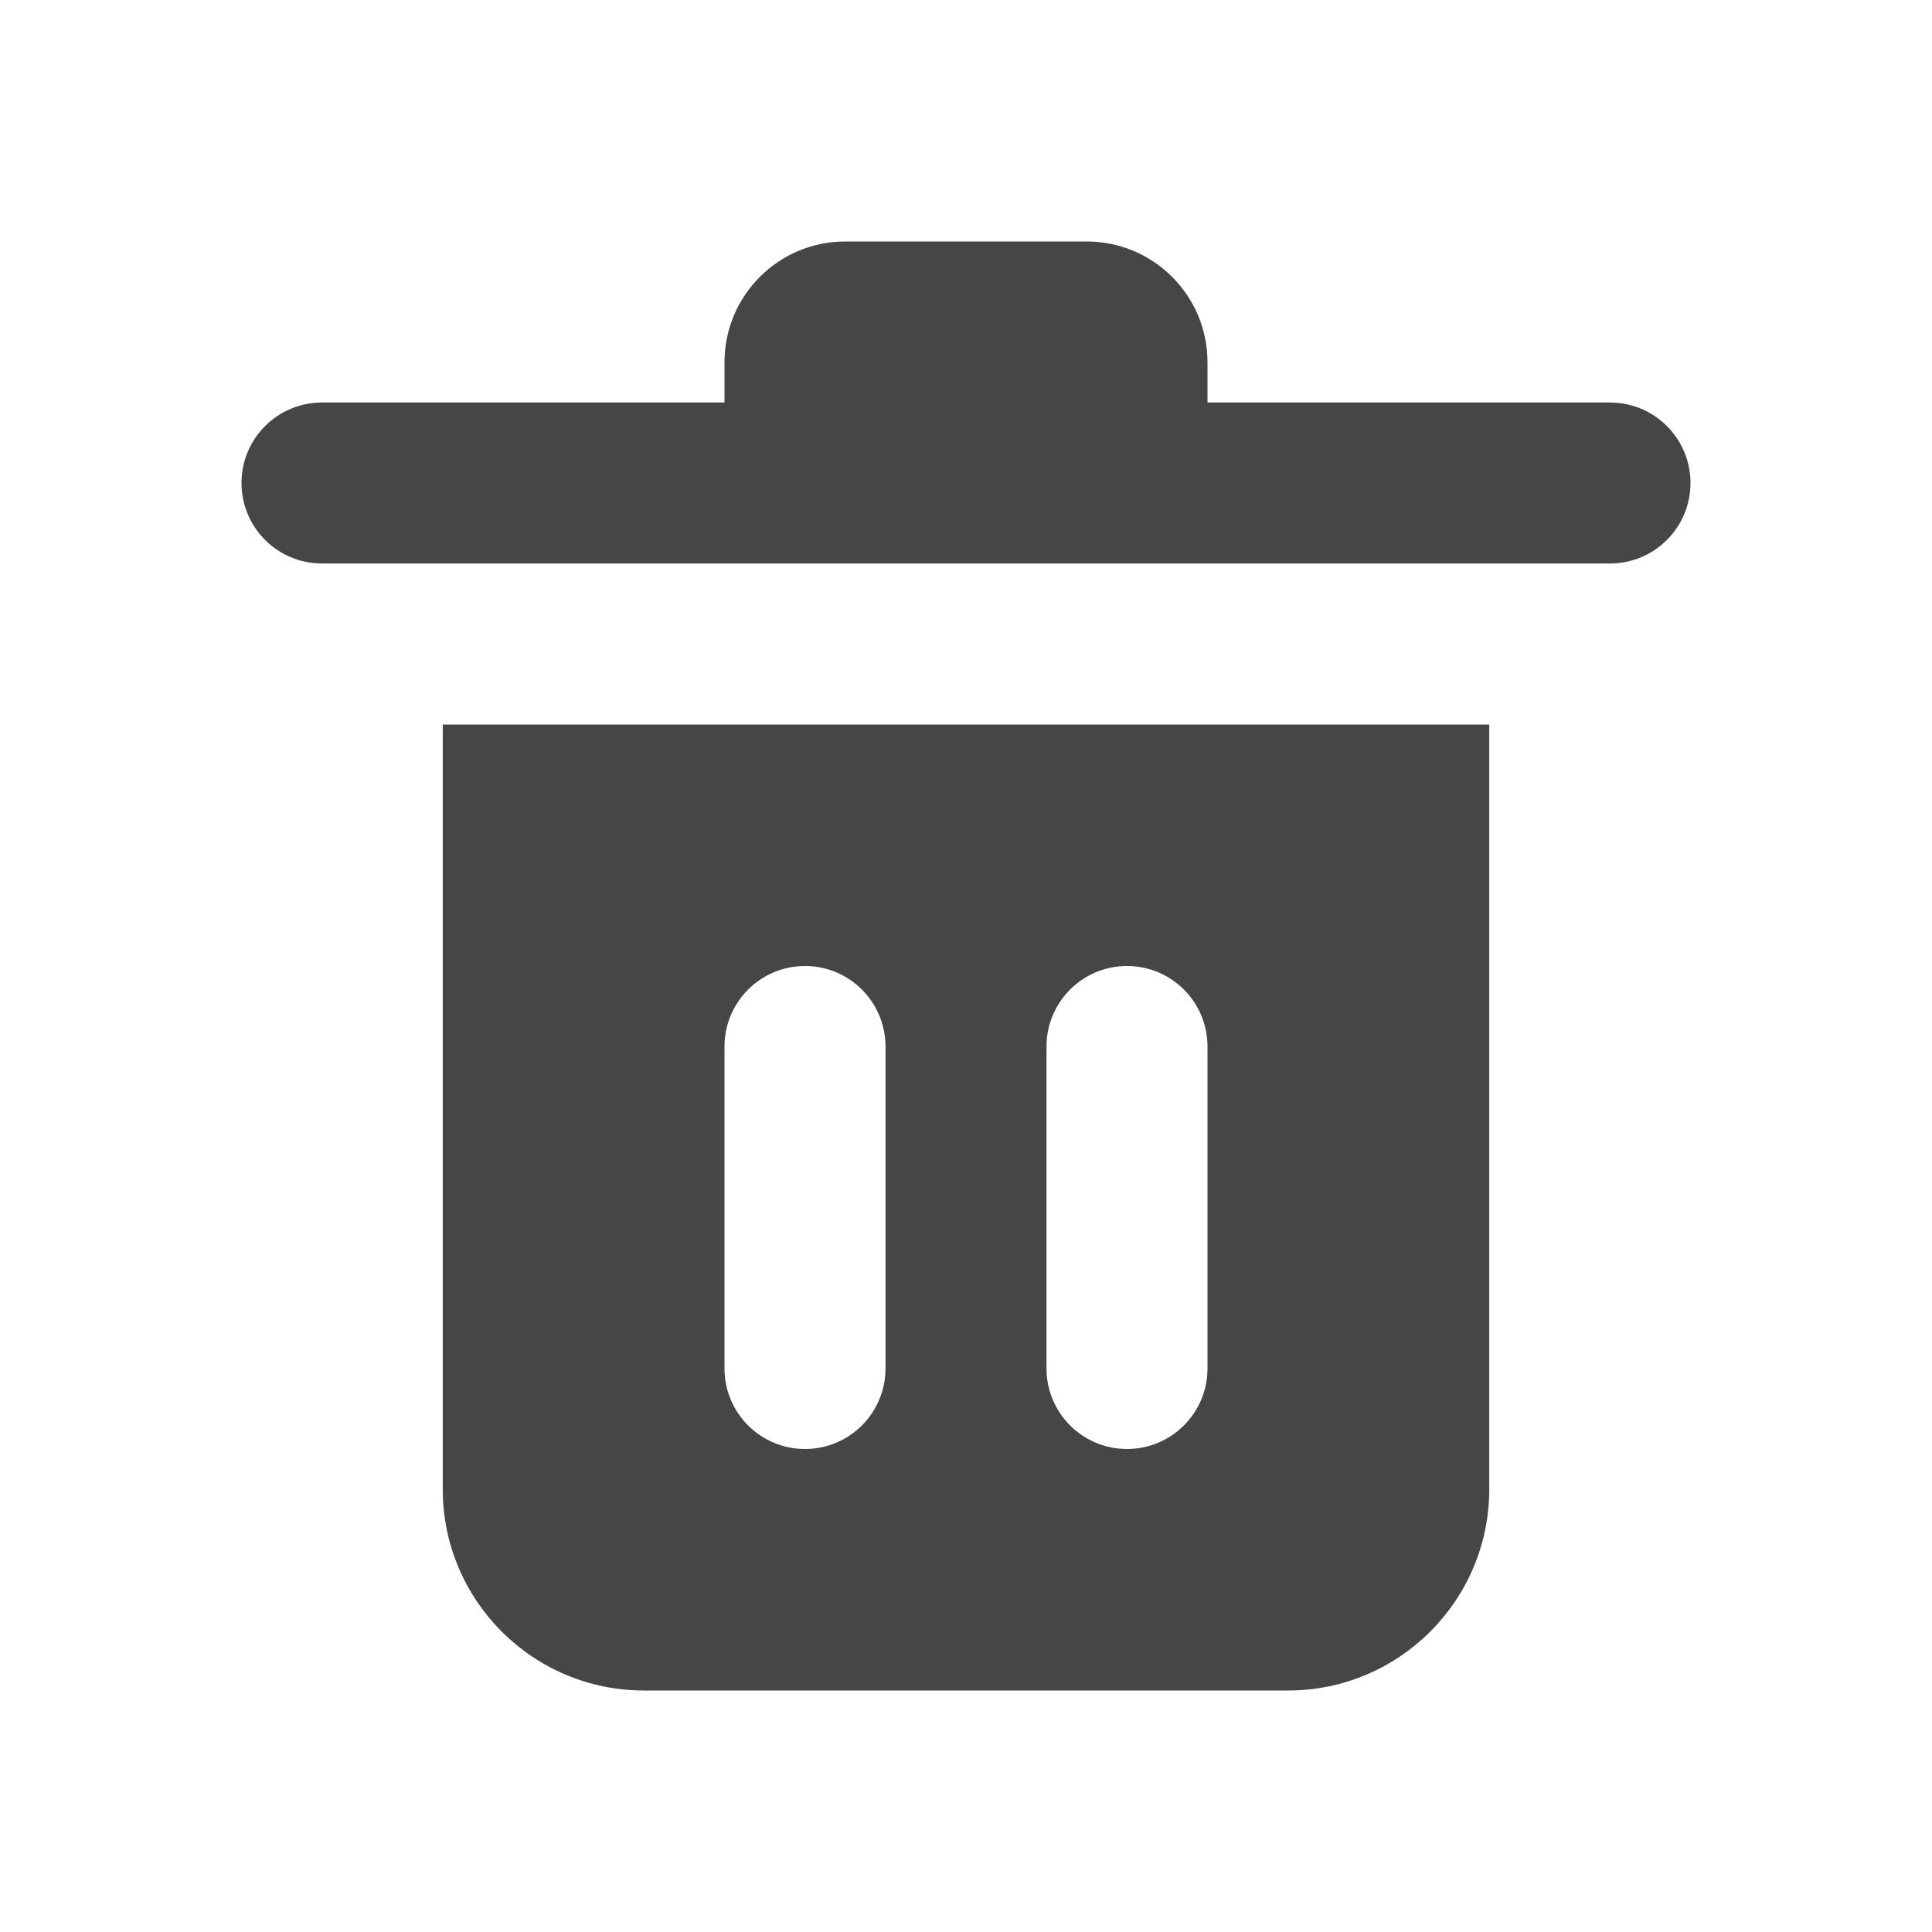
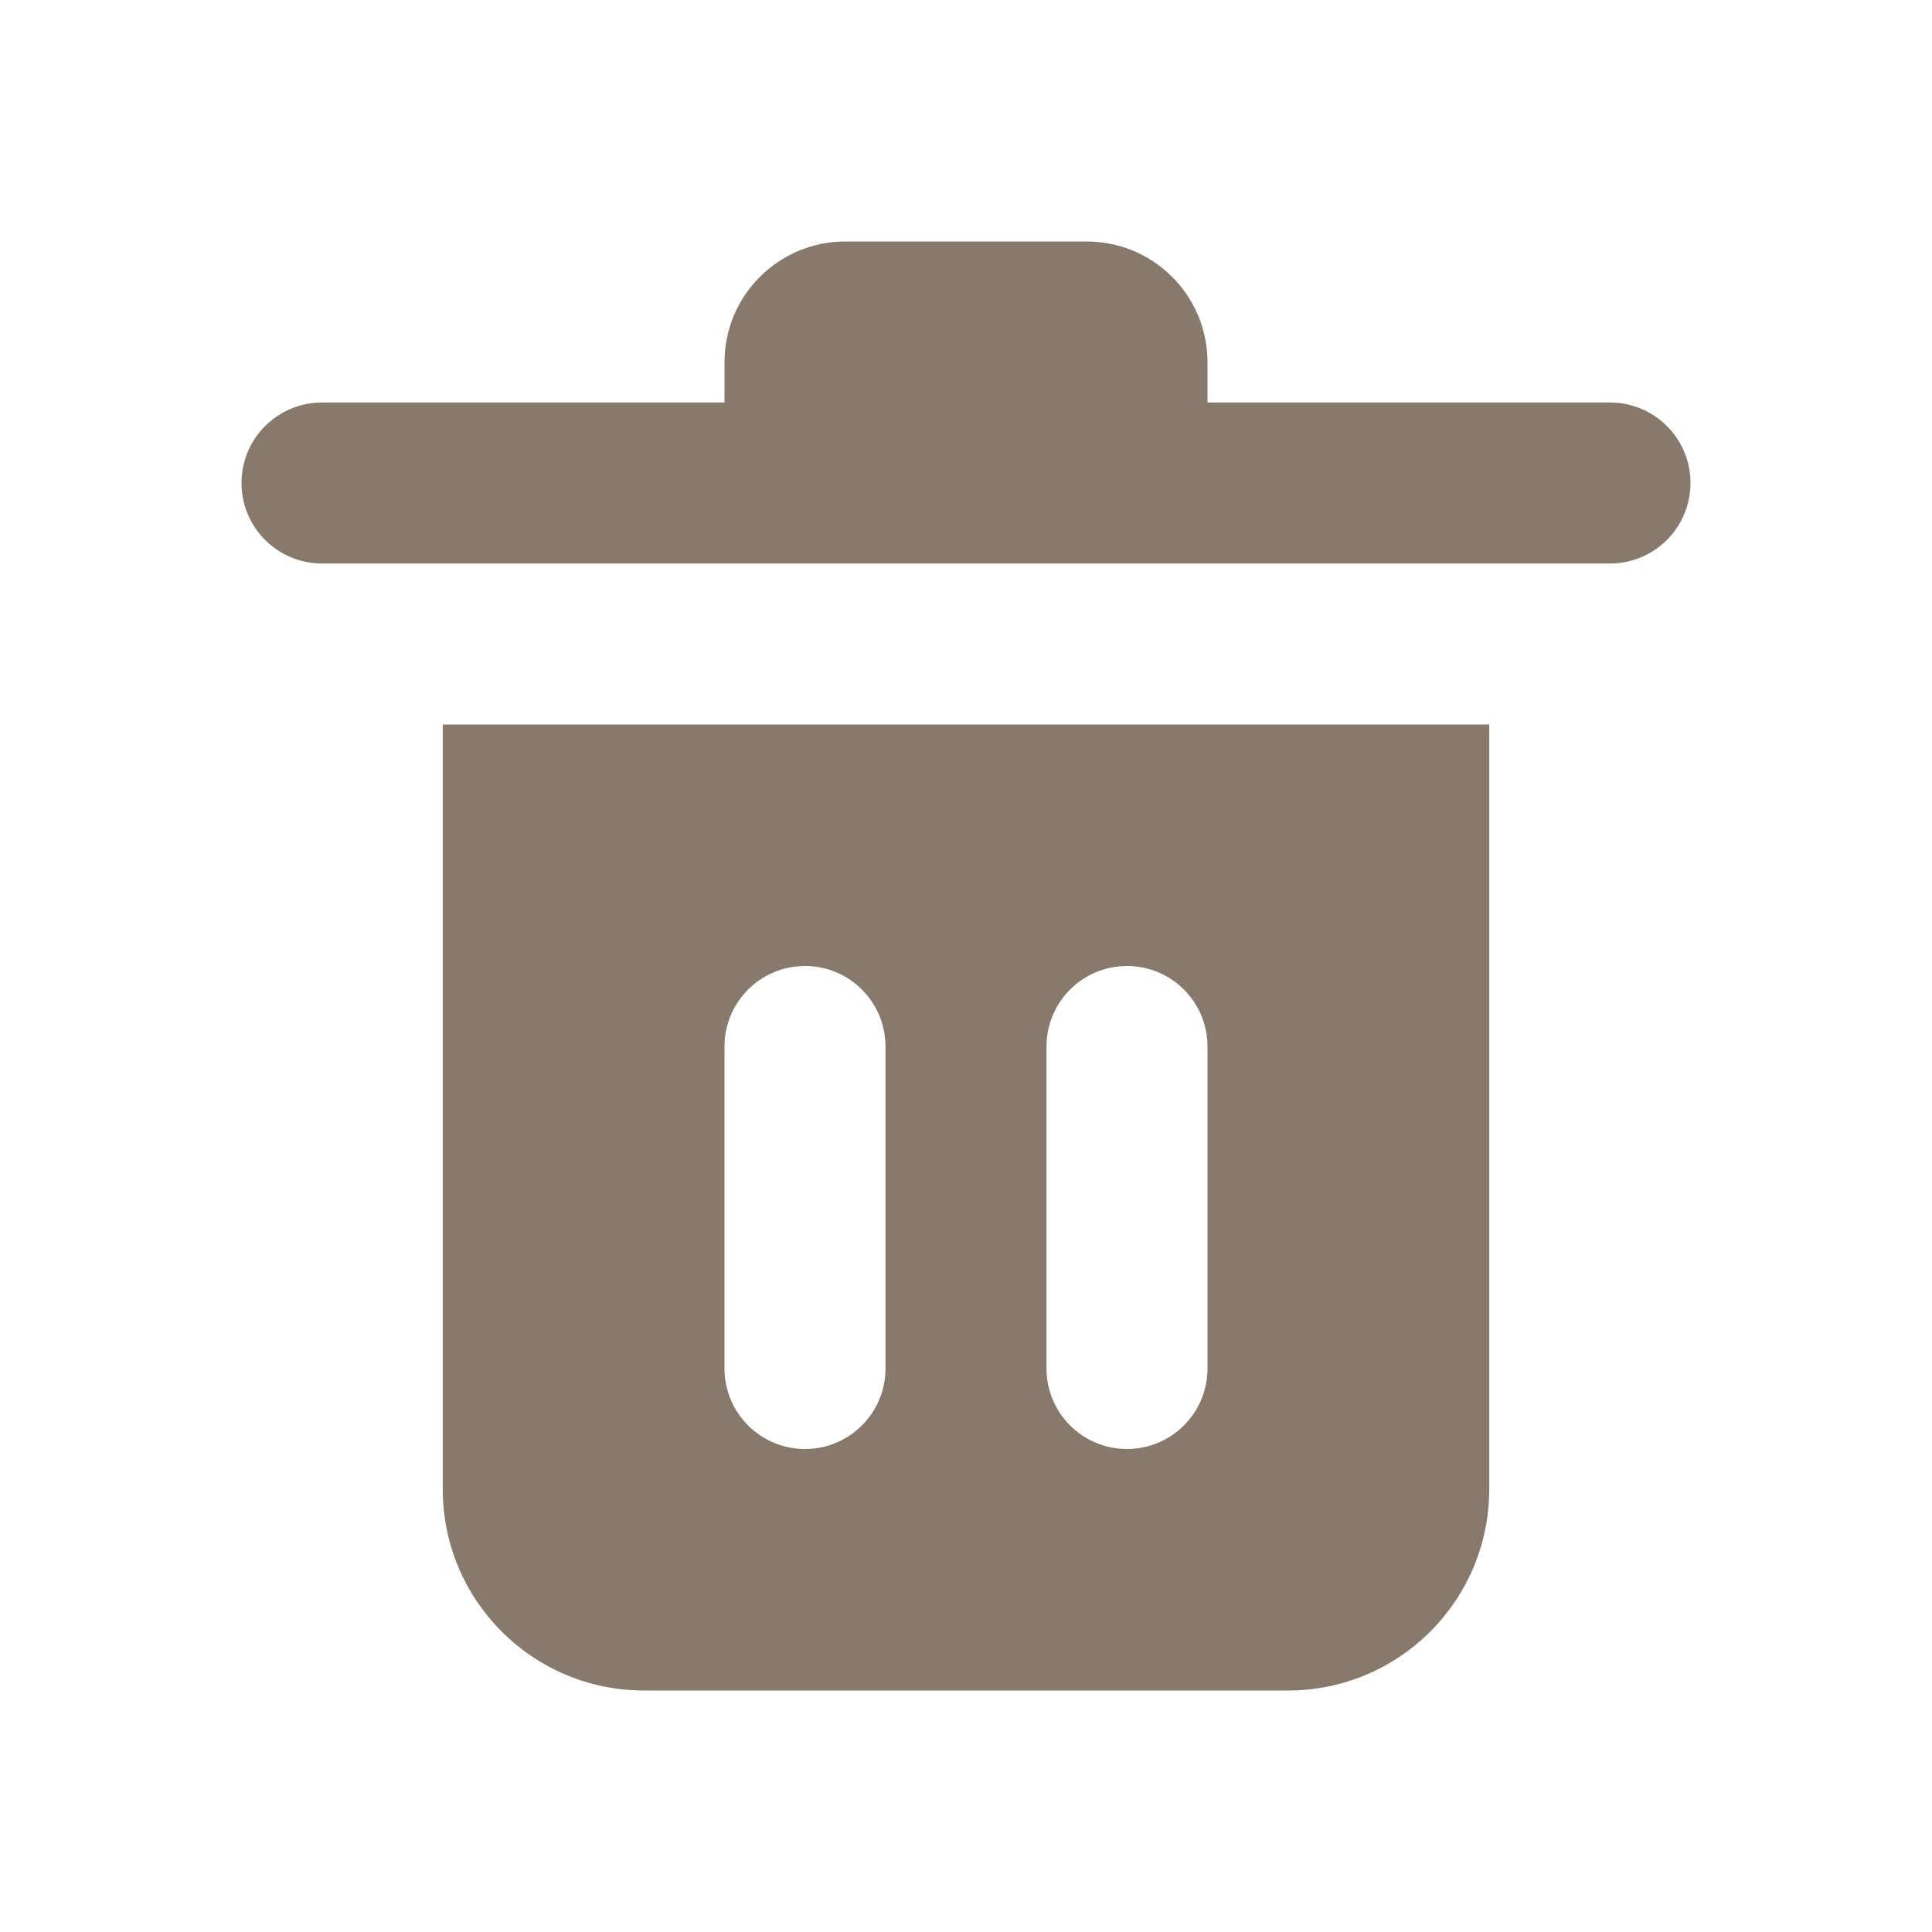
<svg xmlns="http://www.w3.org/2000/svg" viewBox="0 0 24 24">
-   <path d="M21,6a1,1,0,0,1-1,1H4A1,1,0,0,1,4,5H9V4.5A1.5,1.5,0,0,1,10.5,3h3A1.5,1.5,0,0,1,15,4.5V5h5A1,1,0,0,1,21,6Z" fill="#464646" />
-   <path d="M5.5,9v9.5A2.5,2.5,0,0,0,8,21h8a2.5,2.5,0,0,0,2.5-2.5V9ZM11,17a1,1,0,0,1-2,0V13a1,1,0,0,1,2,0Zm4,0a1,1,0,0,1-2,0V13a1,1,0,0,1,2,0Z" fill="#464646" />
+   <path d="M21,6a1,1,0,0,1-1,1H4A1,1,0,0,1,4,5H9V4.5A1.5,1.5,0,0,1,10.5,3h3A1.5,1.5,0,0,1,15,4.5V5h5A1,1,0,0,1,21,6Z" fill="#877a6d" />
+   <path d="M5.5,9v9.5A2.5,2.5,0,0,0,8,21h8a2.5,2.5,0,0,0,2.5-2.5V9ZM11,17a1,1,0,0,1-2,0V13a1,1,0,0,1,2,0Zm4,0a1,1,0,0,1-2,0V13a1,1,0,0,1,2,0Z" fill="#877a6d" />
</svg>
